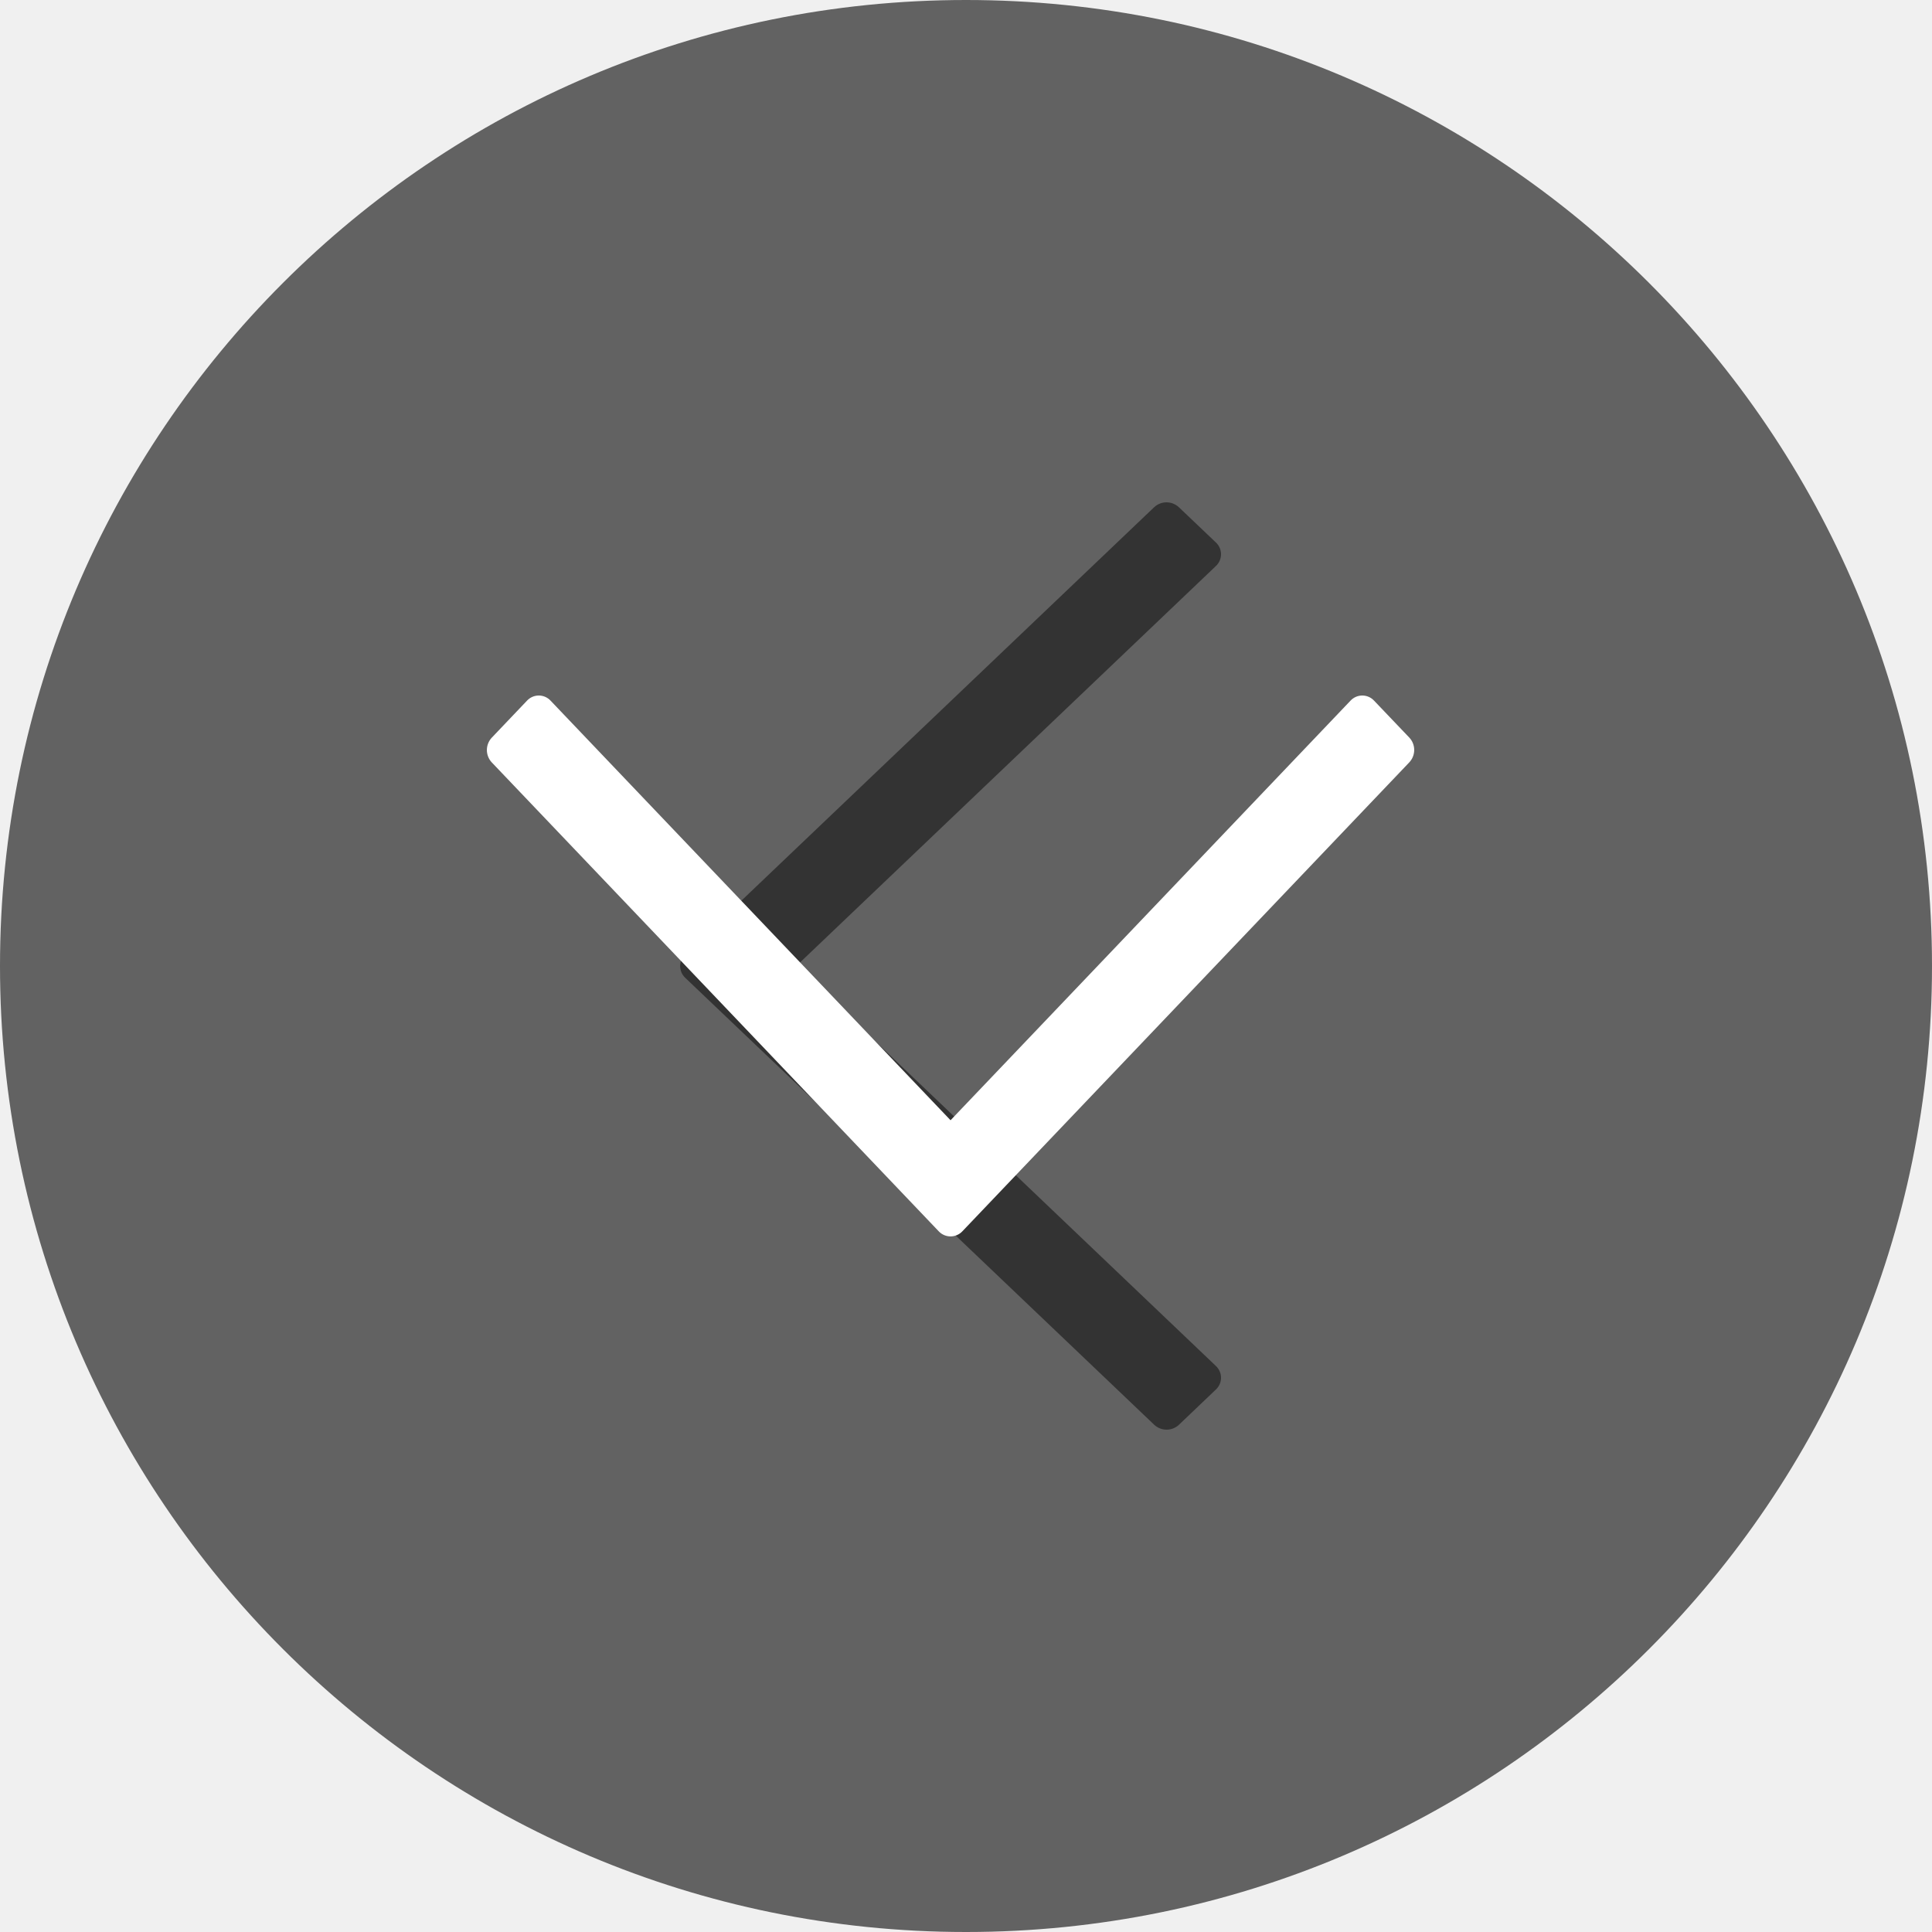
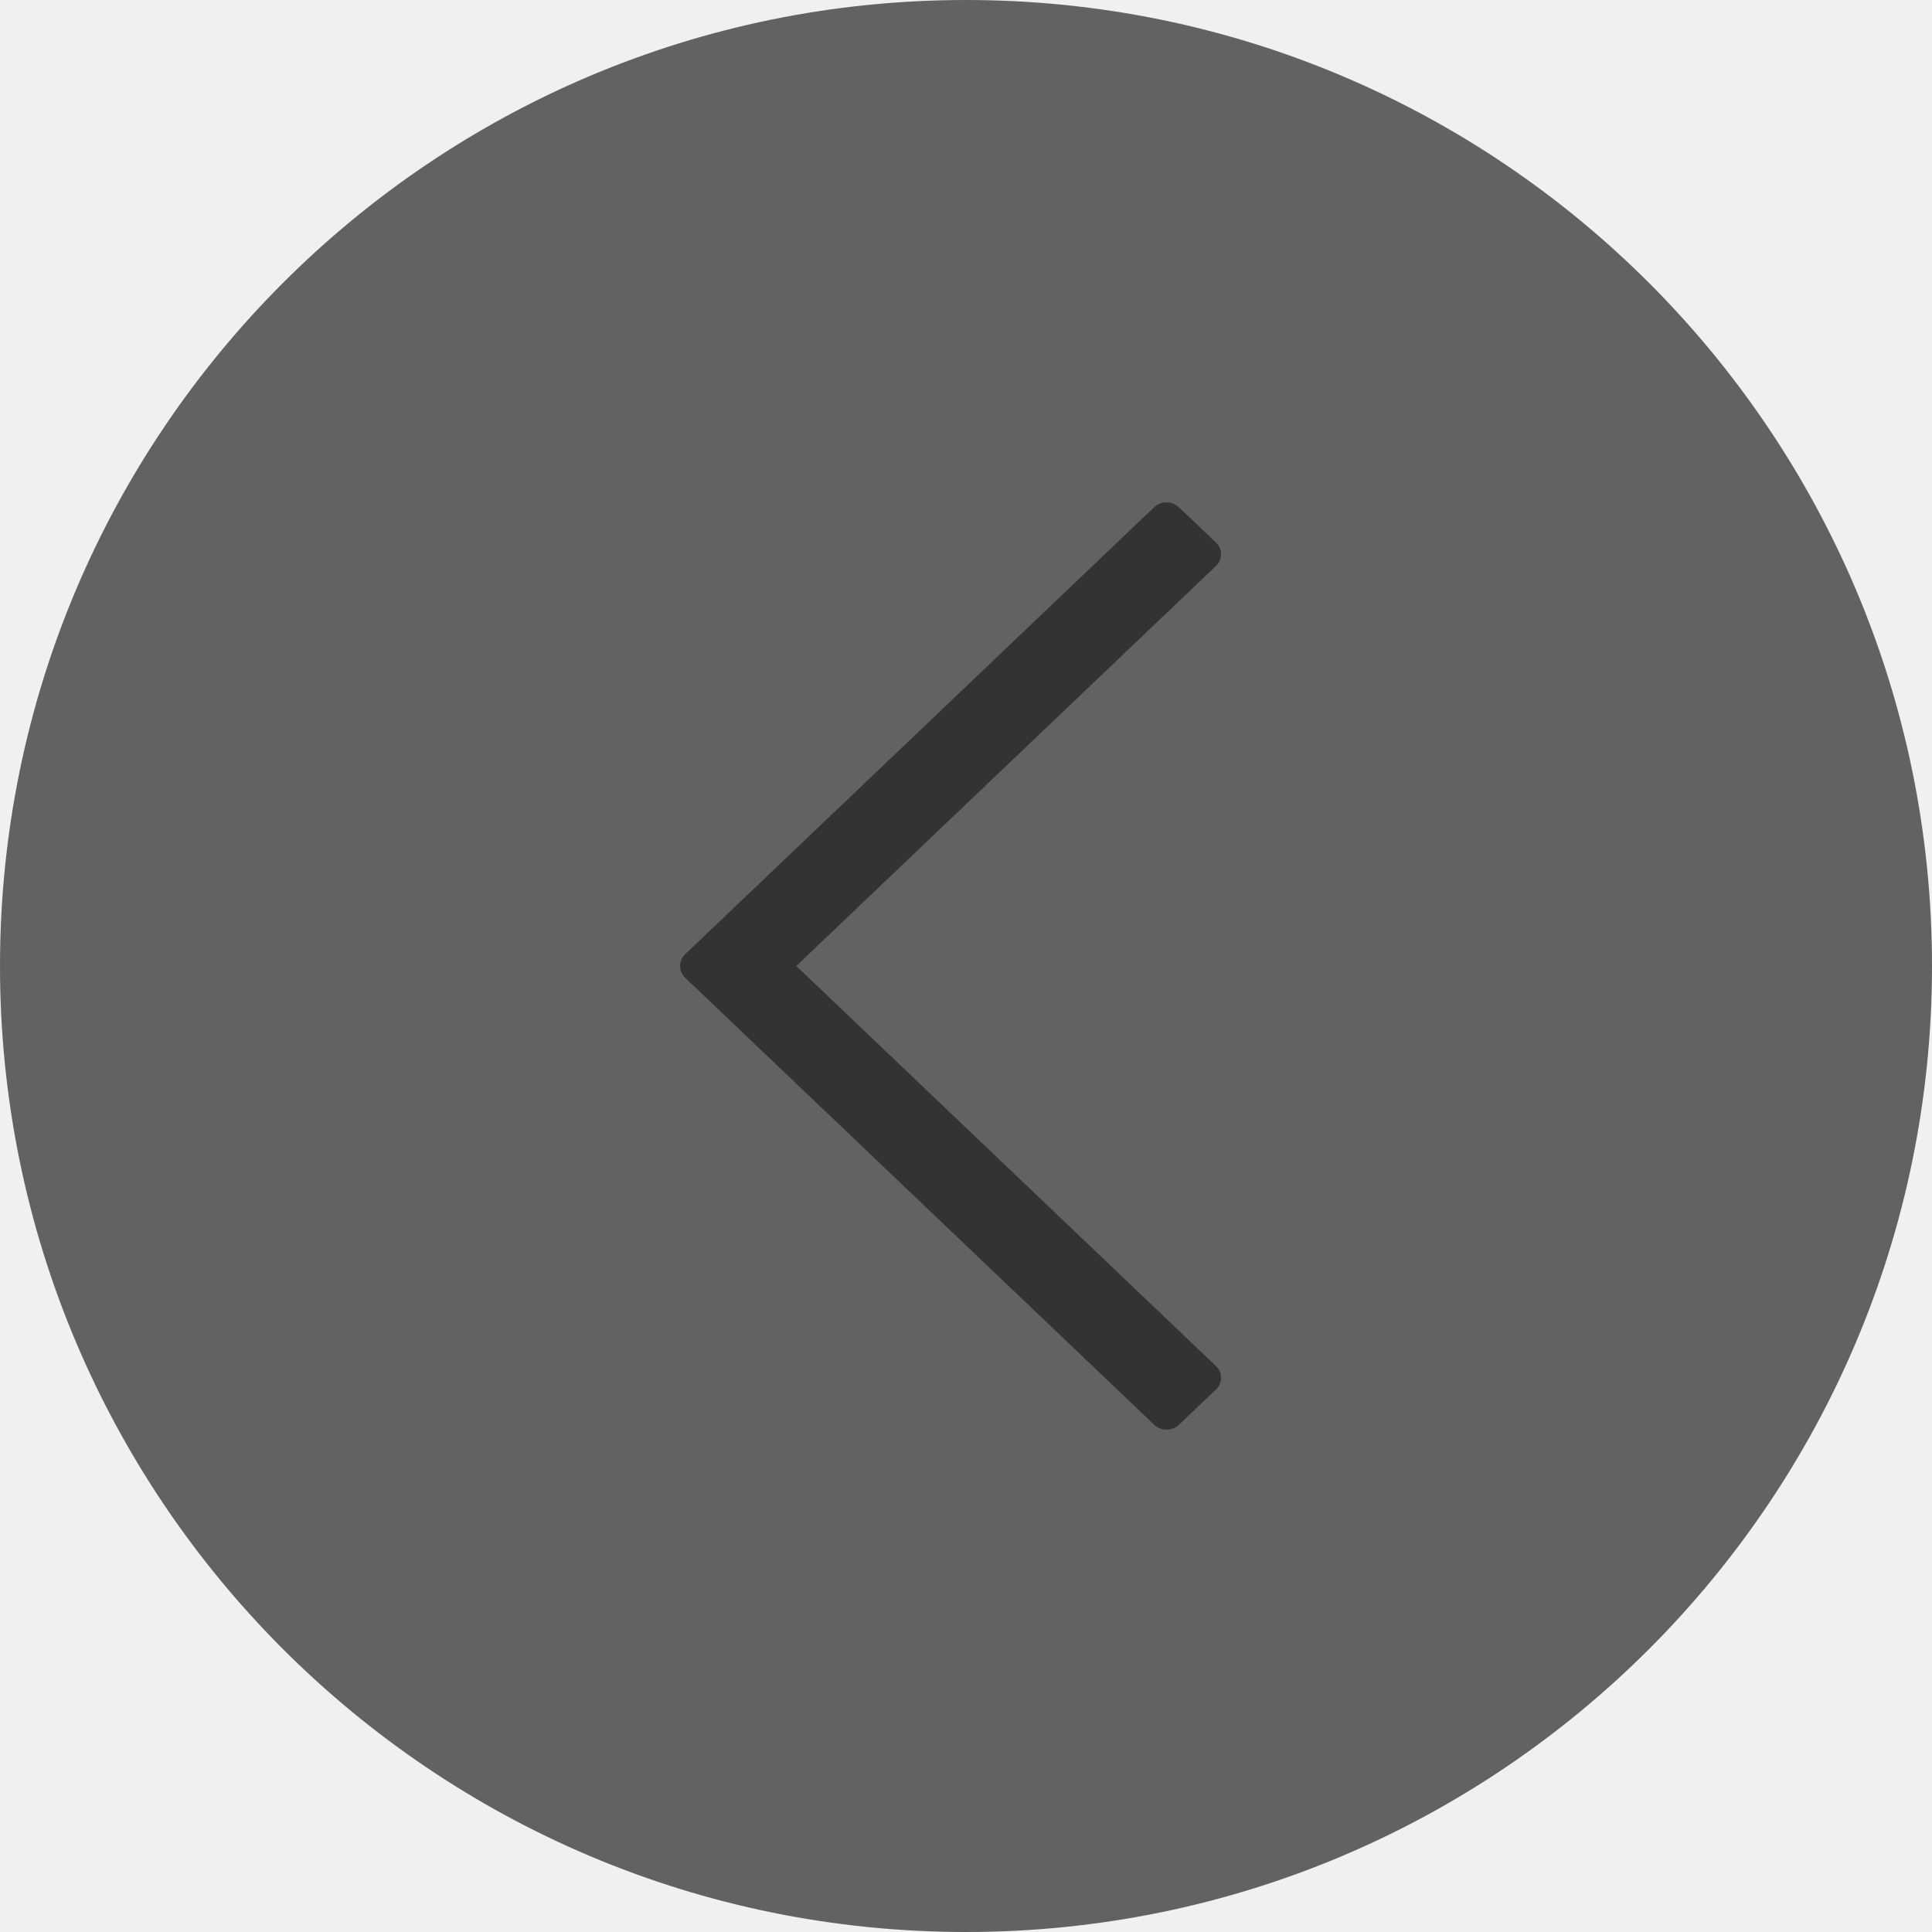
<svg xmlns="http://www.w3.org/2000/svg" xmlns:xlink="http://www.w3.org/1999/xlink" width="25" height="25" viewBox="0 0 25 25">
  <defs>
    <path id="a" d="M11.496 9.7l-5.43 5.176a.208.208 0 0 0 0 .304l.48.457a.234.234 0 0 0 .319 0l6.069-5.785a.21.21 0 0 0 0-.304l-6.07-5.785a.234.234 0 0 0-.319 0l-.479.457a.208.208 0 0 0 0 .304l5.43 5.176z" />
  </defs>
  <g fill="none" fill-rule="evenodd" transform="rotate(-180 12.5 12.5)">
    <circle cx="12.5" cy="12.5" r="12.5" fill="#333" opacity=".75" />
    <g transform="rotate(-90 12.5 9.5)">
      <mask id="b" fill="#fff">
        <use xlink:href="#a" />
      </mask>
      <use fill="#333" fill-rule="nonzero" transform="rotate(90 9.5 9.7)" xlink:href="#a" />
      <g fill="#FFF" mask="url(#b)">
-         <path d="M1 1h17v17H1z" />
-       </g>
+                 
+             </g>
    </g>
  </g>
</svg>
